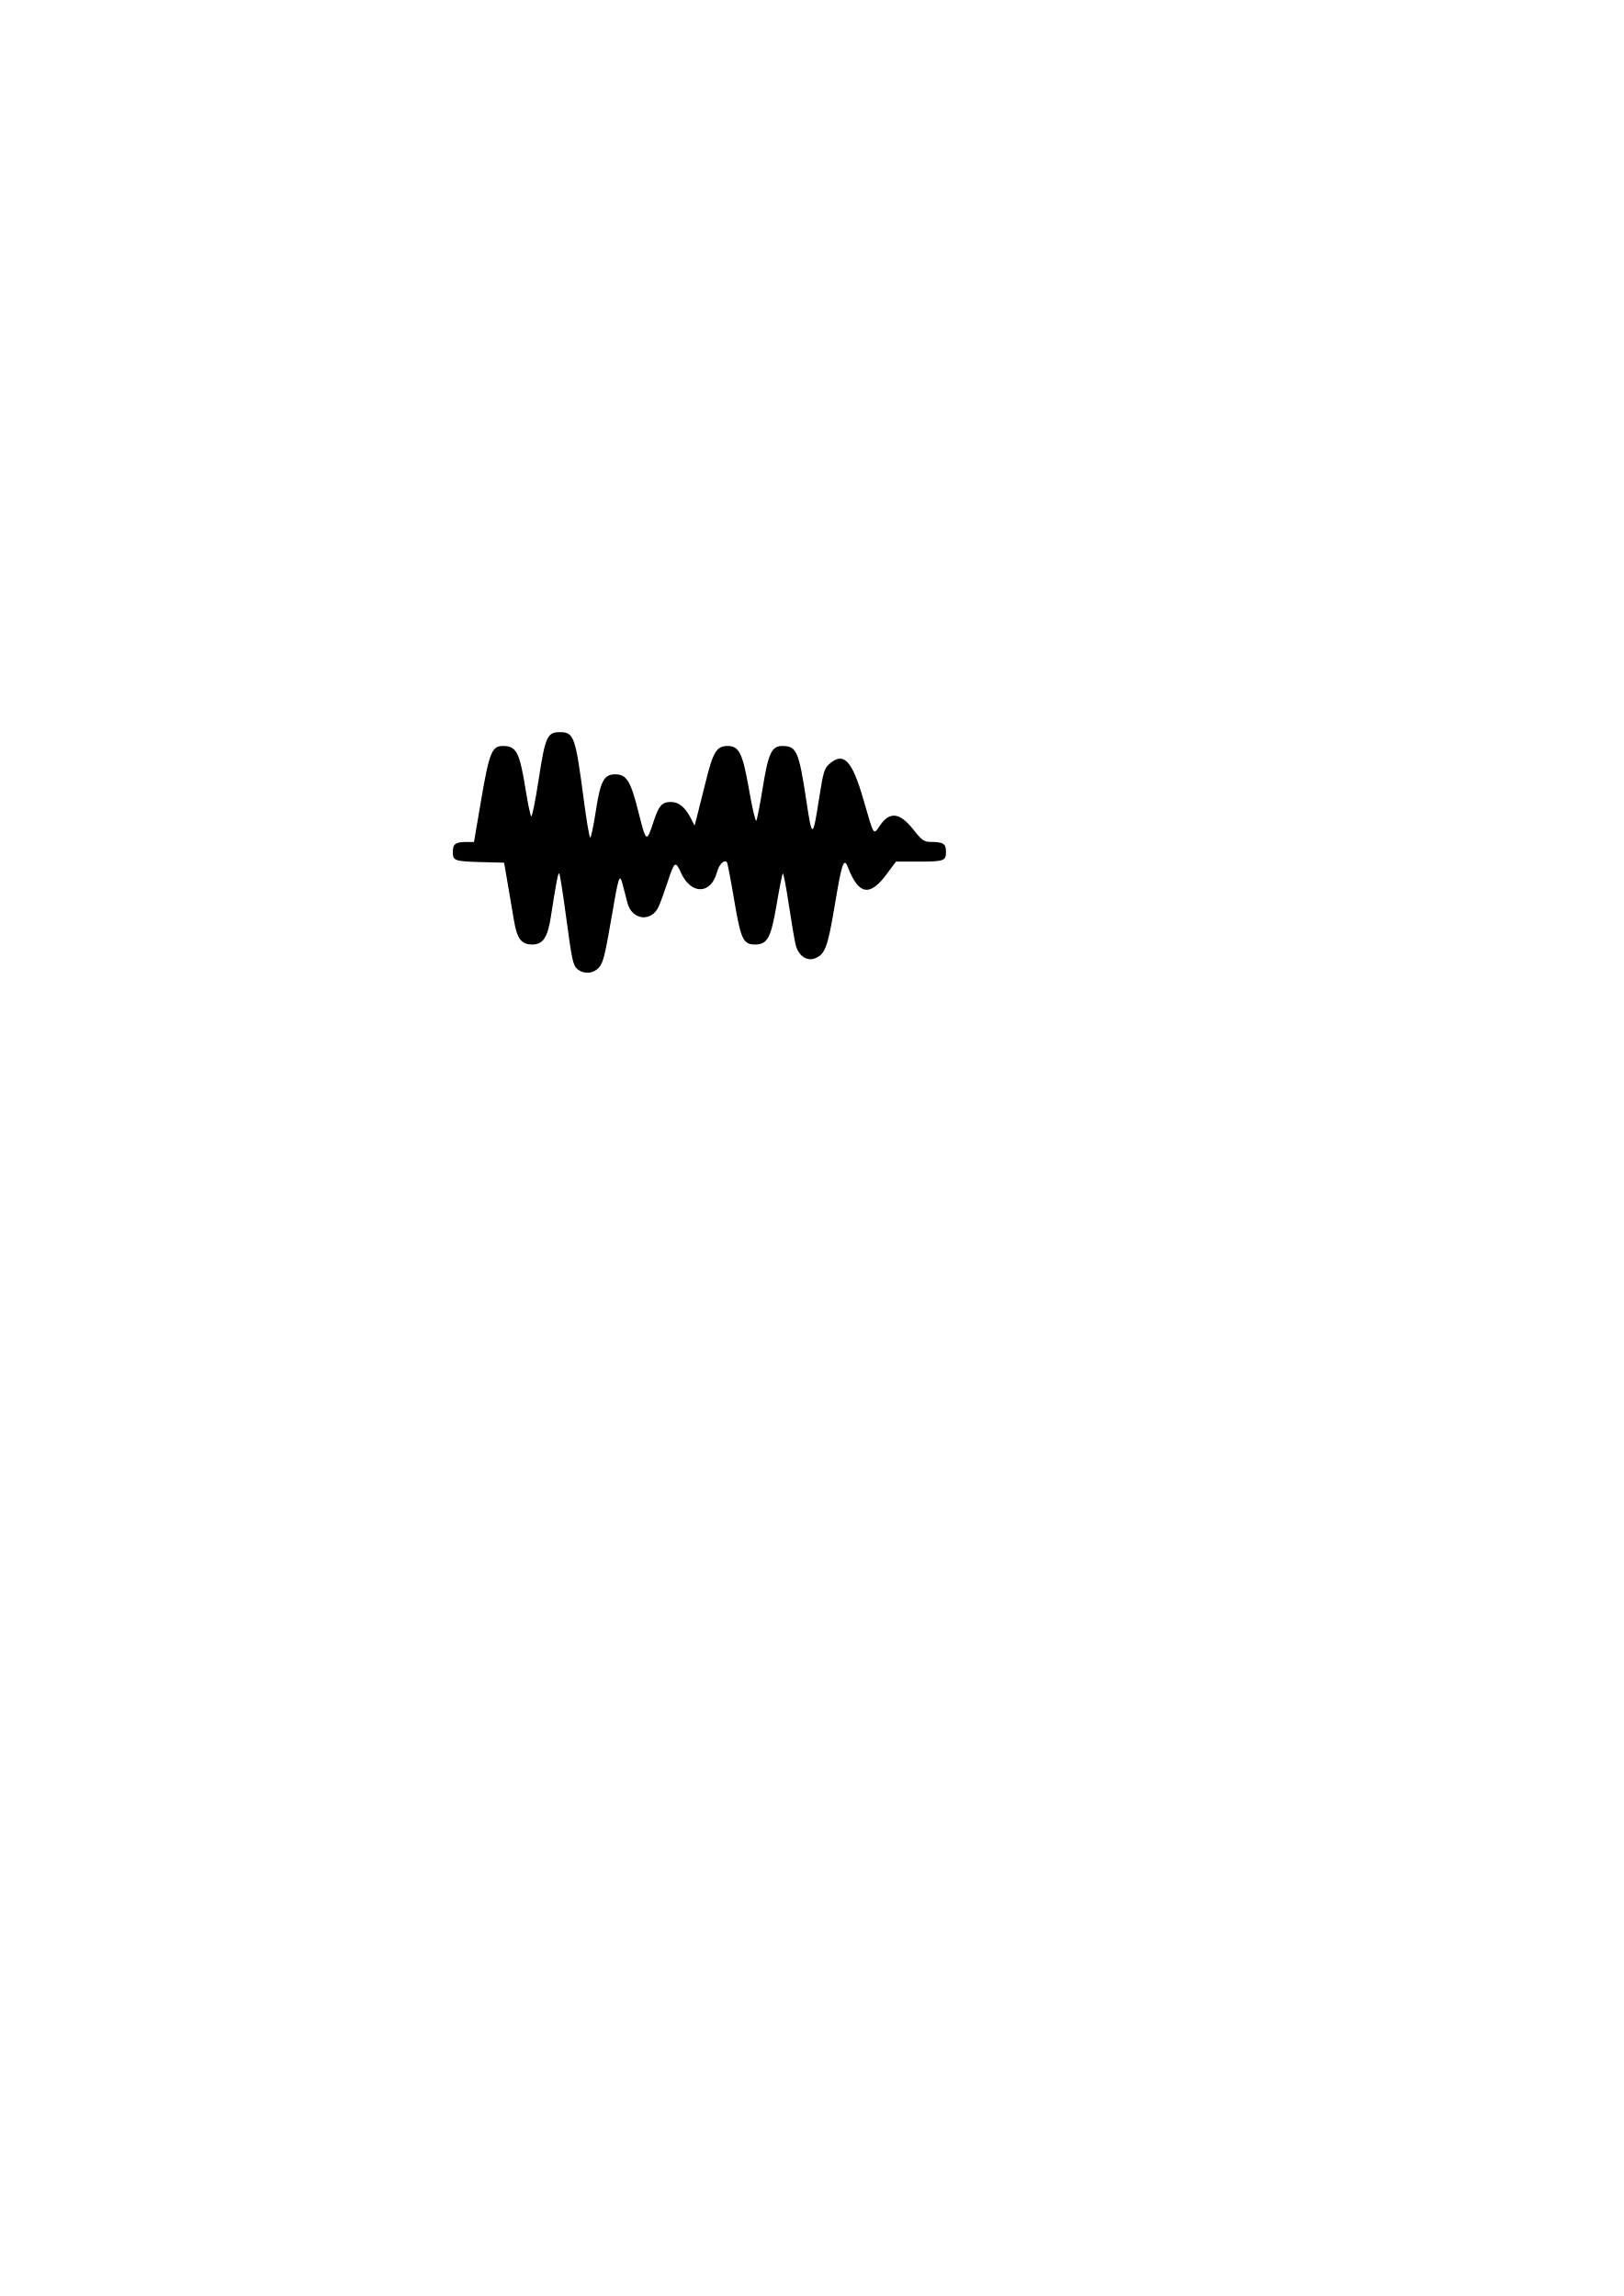
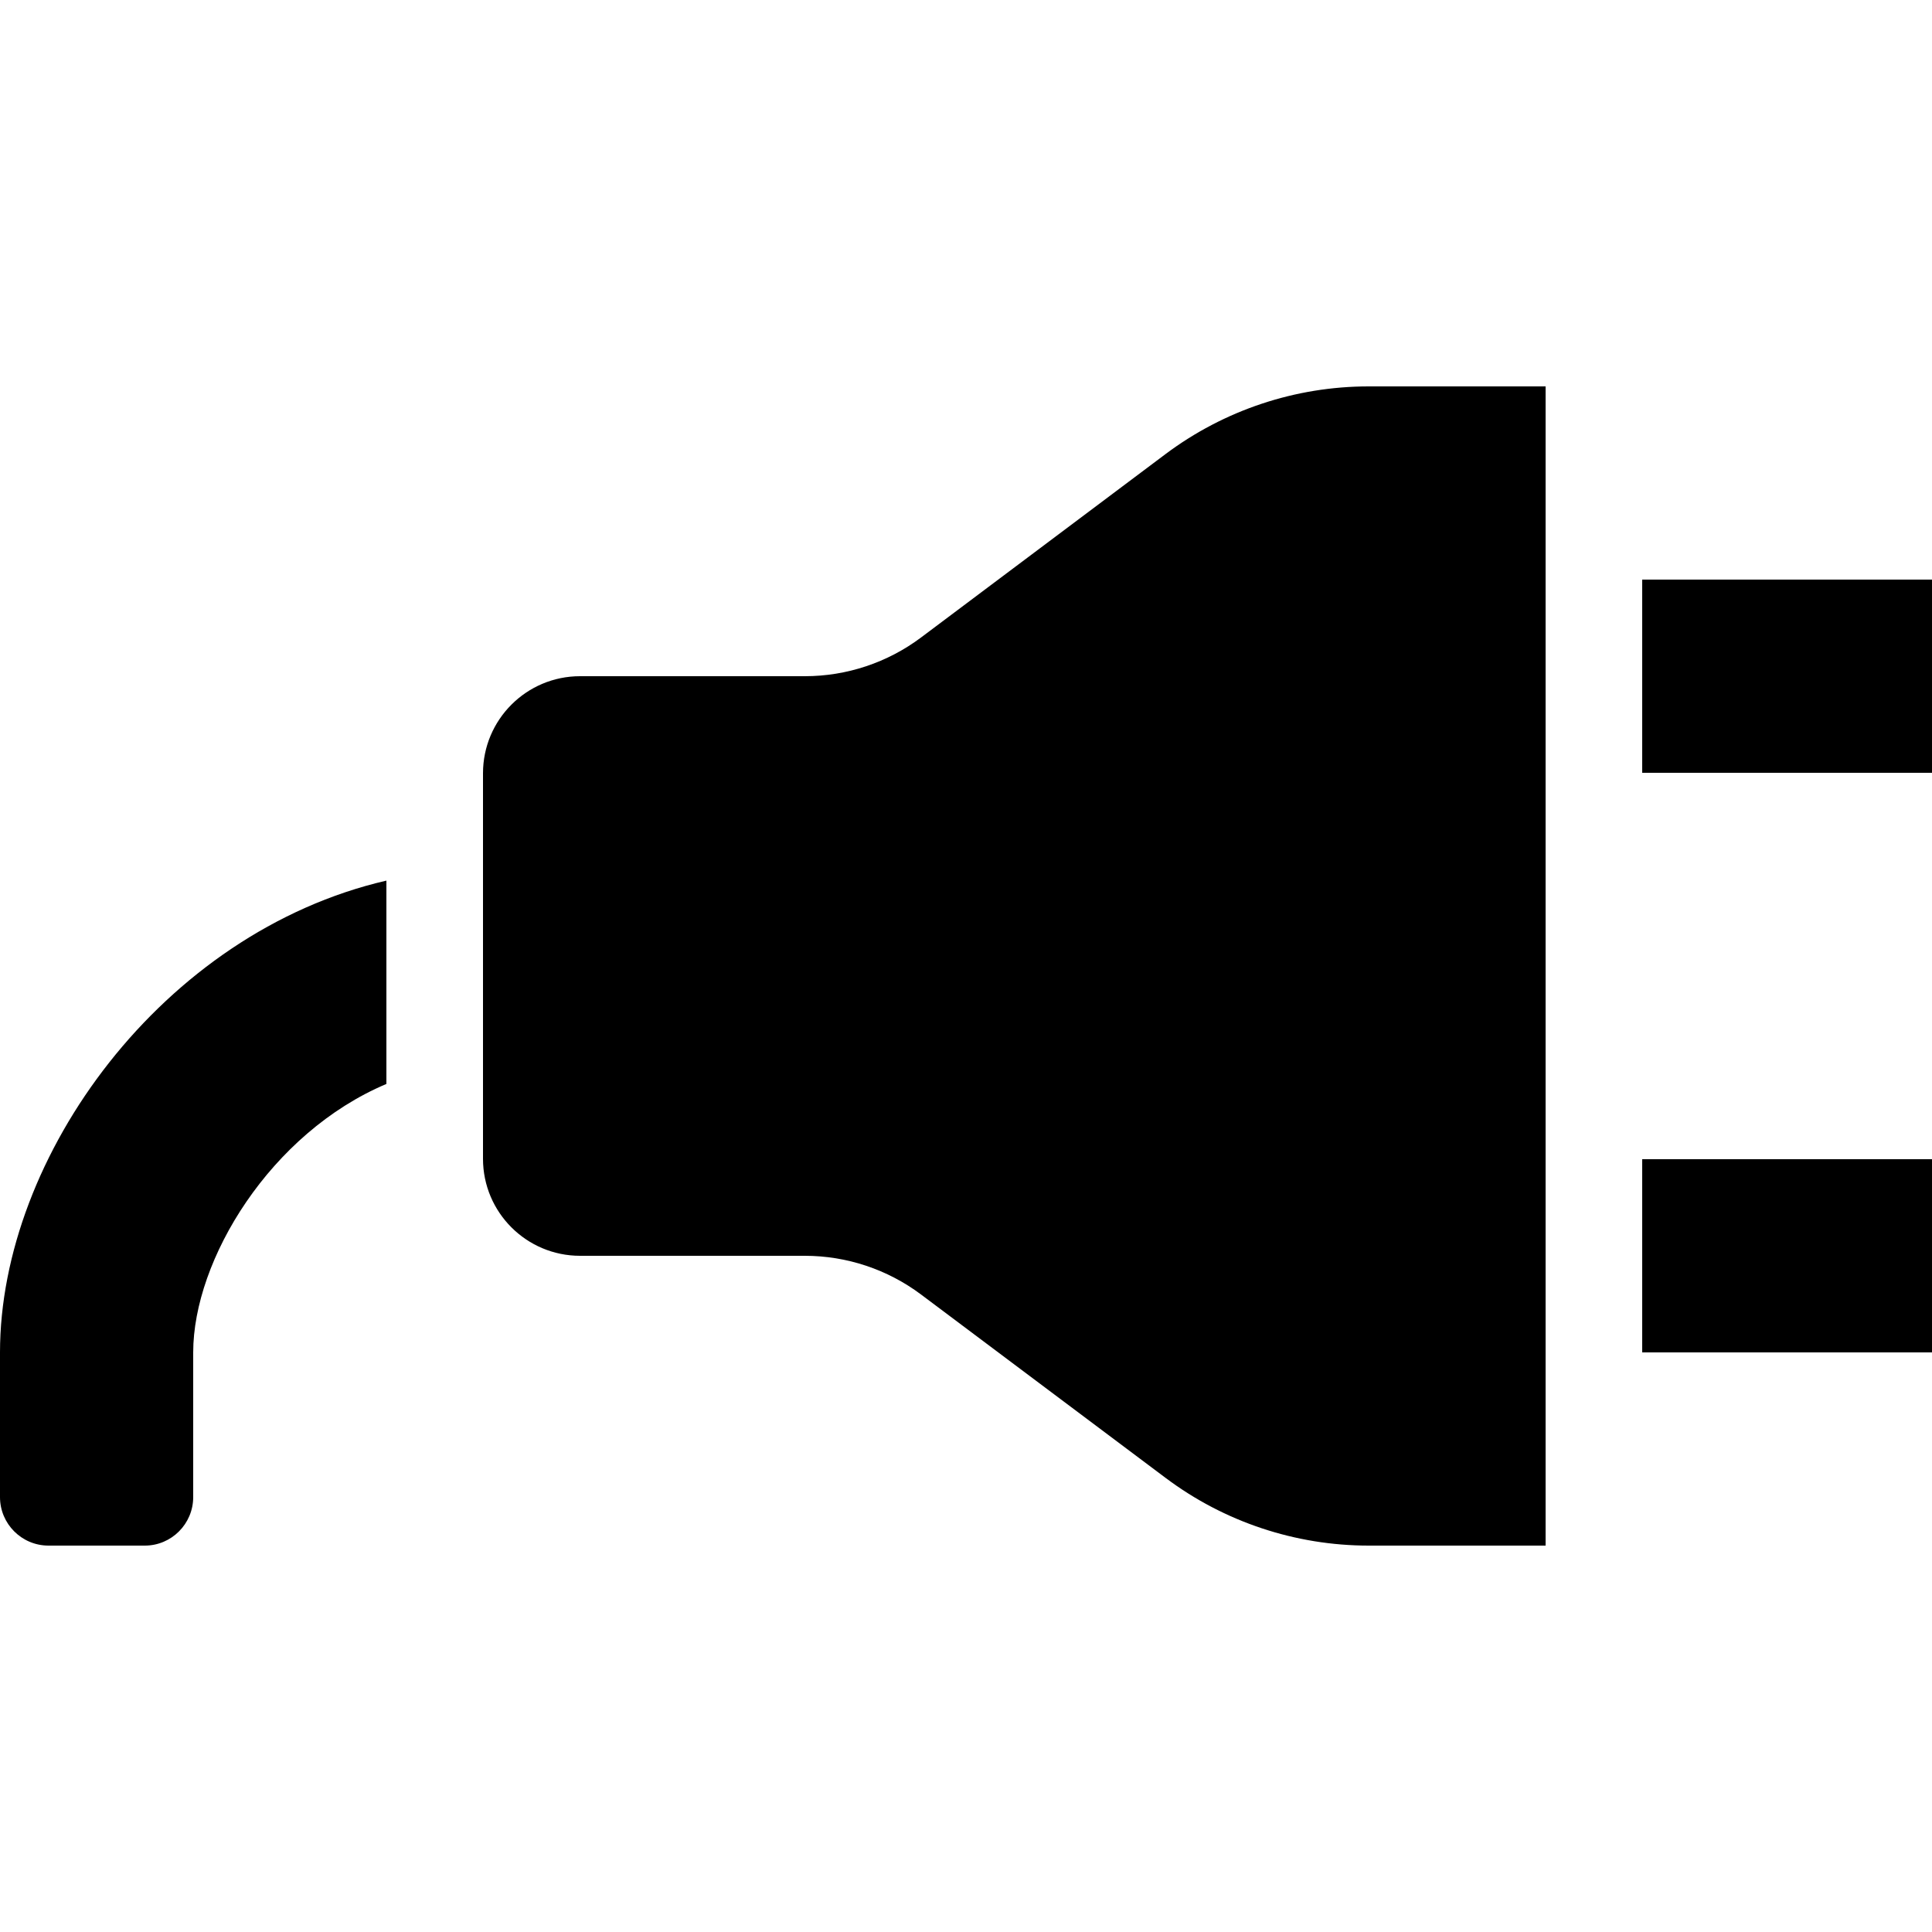
- <svg width="744.094" height="1052.362">
-   <path style="fill:#000000" d="m 264.566,444.154 c -1.912,-1.548 -2.511,-4.276 -4.943,-22.499 -1.522,-11.405 -3.017,-20.987 -3.323,-21.293 -0.539,-0.539 -1.337,3.563 -3.862,19.853 -1.472,9.497 -3.614,12.7 -8.491,12.7 -5.049,0 -7.013,-2.594 -8.432,-11.141 -0.672,-4.047 -1.959,-11.634 -2.859,-16.859 l -1.637,-9.5 -9.5,-0.249 c -13.311,-0.349 -14,-0.578 -14,-4.663 0,-3.724 1.21,-4.588 6.43,-4.588 l 3.267,0 3.348,-19.615 c 3.62,-21.209 4.897,-24.385 9.805,-24.385 6.374,0 7.731,2.669 10.673,21 0.927,5.775 2.006,10.845 2.398,11.267 0.392,0.422 1.935,-7.228 3.429,-17 2.976,-19.465 3.93,-21.6 9.65,-21.6 6.54,0 7.185,1.837 11.085,31.583 1.208,9.213 2.506,16.75 2.885,16.75 0.379,0 1.524,-5.446 2.545,-12.101 2.127,-13.87 3.719,-16.899 8.883,-16.899 5.242,0 7.096,3.005 10.675,17.311 3.518,14.062 3.702,14.183 6.86,4.515 2.46,-7.53 3.901,-9.159 8.108,-9.159 3.448,0 6.469,2.469 8.96,7.325 l 1.792,3.494 1.05,-3.993 c 0.578,-2.196 2.442,-9.618 4.144,-16.493 3.311,-13.379 4.941,-16 9.95,-16 5.252,0 6.874,3.299 9.768,19.864 1.458,8.349 2.96,14.832 3.336,14.407 0.376,-0.424 1.714,-7.21 2.973,-15.079 2.513,-15.709 4.117,-19.192 8.836,-19.192 6.72,0 7.72,2.272 11.211,25.48 2.586,17.189 2.917,17.077 5.876,-1.98 1.769,-11.396 2.336,-13.278 4.596,-15.25 6.57,-5.735 10.419,-1.729 15.613,16.25 4.93,17.066 4.536,16.43 7.487,12.088 4.547,-6.691 9.144,-6.196 15.346,1.652 4.018,5.085 4.928,5.723 8.189,5.74 5.619,0.03 6.832,0.833 6.832,4.52 0,4.199 -0.873,4.5 -13.05,4.5 l -9.887,0 -4.103,5.554 c -7.859,10.639 -12.926,9.803 -17.92,-2.956 -1.855,-4.74 -2.756,-2.135 -6.016,17.402 -3.245,19.445 -4.485,22.701 -9.298,24.416 -3.643,1.298 -7.391,-1.391 -8.59,-6.163 -0.519,-2.064 -1.944,-10.408 -3.167,-18.541 -1.223,-8.134 -2.46,-14.553 -2.748,-14.265 -0.288,0.288 -1.562,6.669 -2.83,14.18 -2.592,15.349 -4.224,18.374 -9.909,18.374 -5.421,0 -6.517,-2.356 -9.588,-20.62 -1.537,-9.139 -3.022,-16.843 -3.3,-17.122 -1.303,-1.303 -3.59,1.021 -4.564,4.636 -2.765,10.268 -11.901,10.367 -16.496,0.178 -2.517,-5.581 -2.978,-5.264 -6.071,4.177 -1.487,4.537 -3.355,9.671 -4.152,11.408 -3.312,7.216 -12.237,6.175 -14.272,-1.664 -0.57,-2.196 -1.516,-5.839 -2.102,-8.094 -1.539,-5.923 -1.863,-4.967 -5.468,16.146 -2.696,15.79 -3.657,19.528 -5.539,21.531 -2.703,2.877 -6.807,3.152 -9.883,0.661 z" />
+ <svg xmlns="http://www.w3.org/2000/svg" version="1.1" width="20" height="20" viewBox="0 0 20 20">
+   <path d="M0 14v1.498c0 0.277 0.225 0.502 0.502 0.502h0.997c0.276 0 0.501-0.225 0.501-0.502v-1.498c0-0.959 0.801-2.273 2-2.779v-2.105c-2.316 0.536-4 2.854-4 4.884zM12.065 4.701l-2.53 1.898c-0.347 0.26-0.769 0.401-1.203 0.401h-2.327c-0.555 0-1.005 0.45-1.005 1.005v3.991c0 0.554 0.45 1.004 1.005 1.004h2.327c0.434 0 0.856 0.141 1.203 0.401l2.531 1.898c0.606 0.455 1.344 0.701 2.102 0.701h1.832v-12h-1.832c-0.758 0-1.496 0.246-2.103 0.701zM17 6v2h3v-2h-3zM17 14h3v-2h-3v2z" />
</svg>
